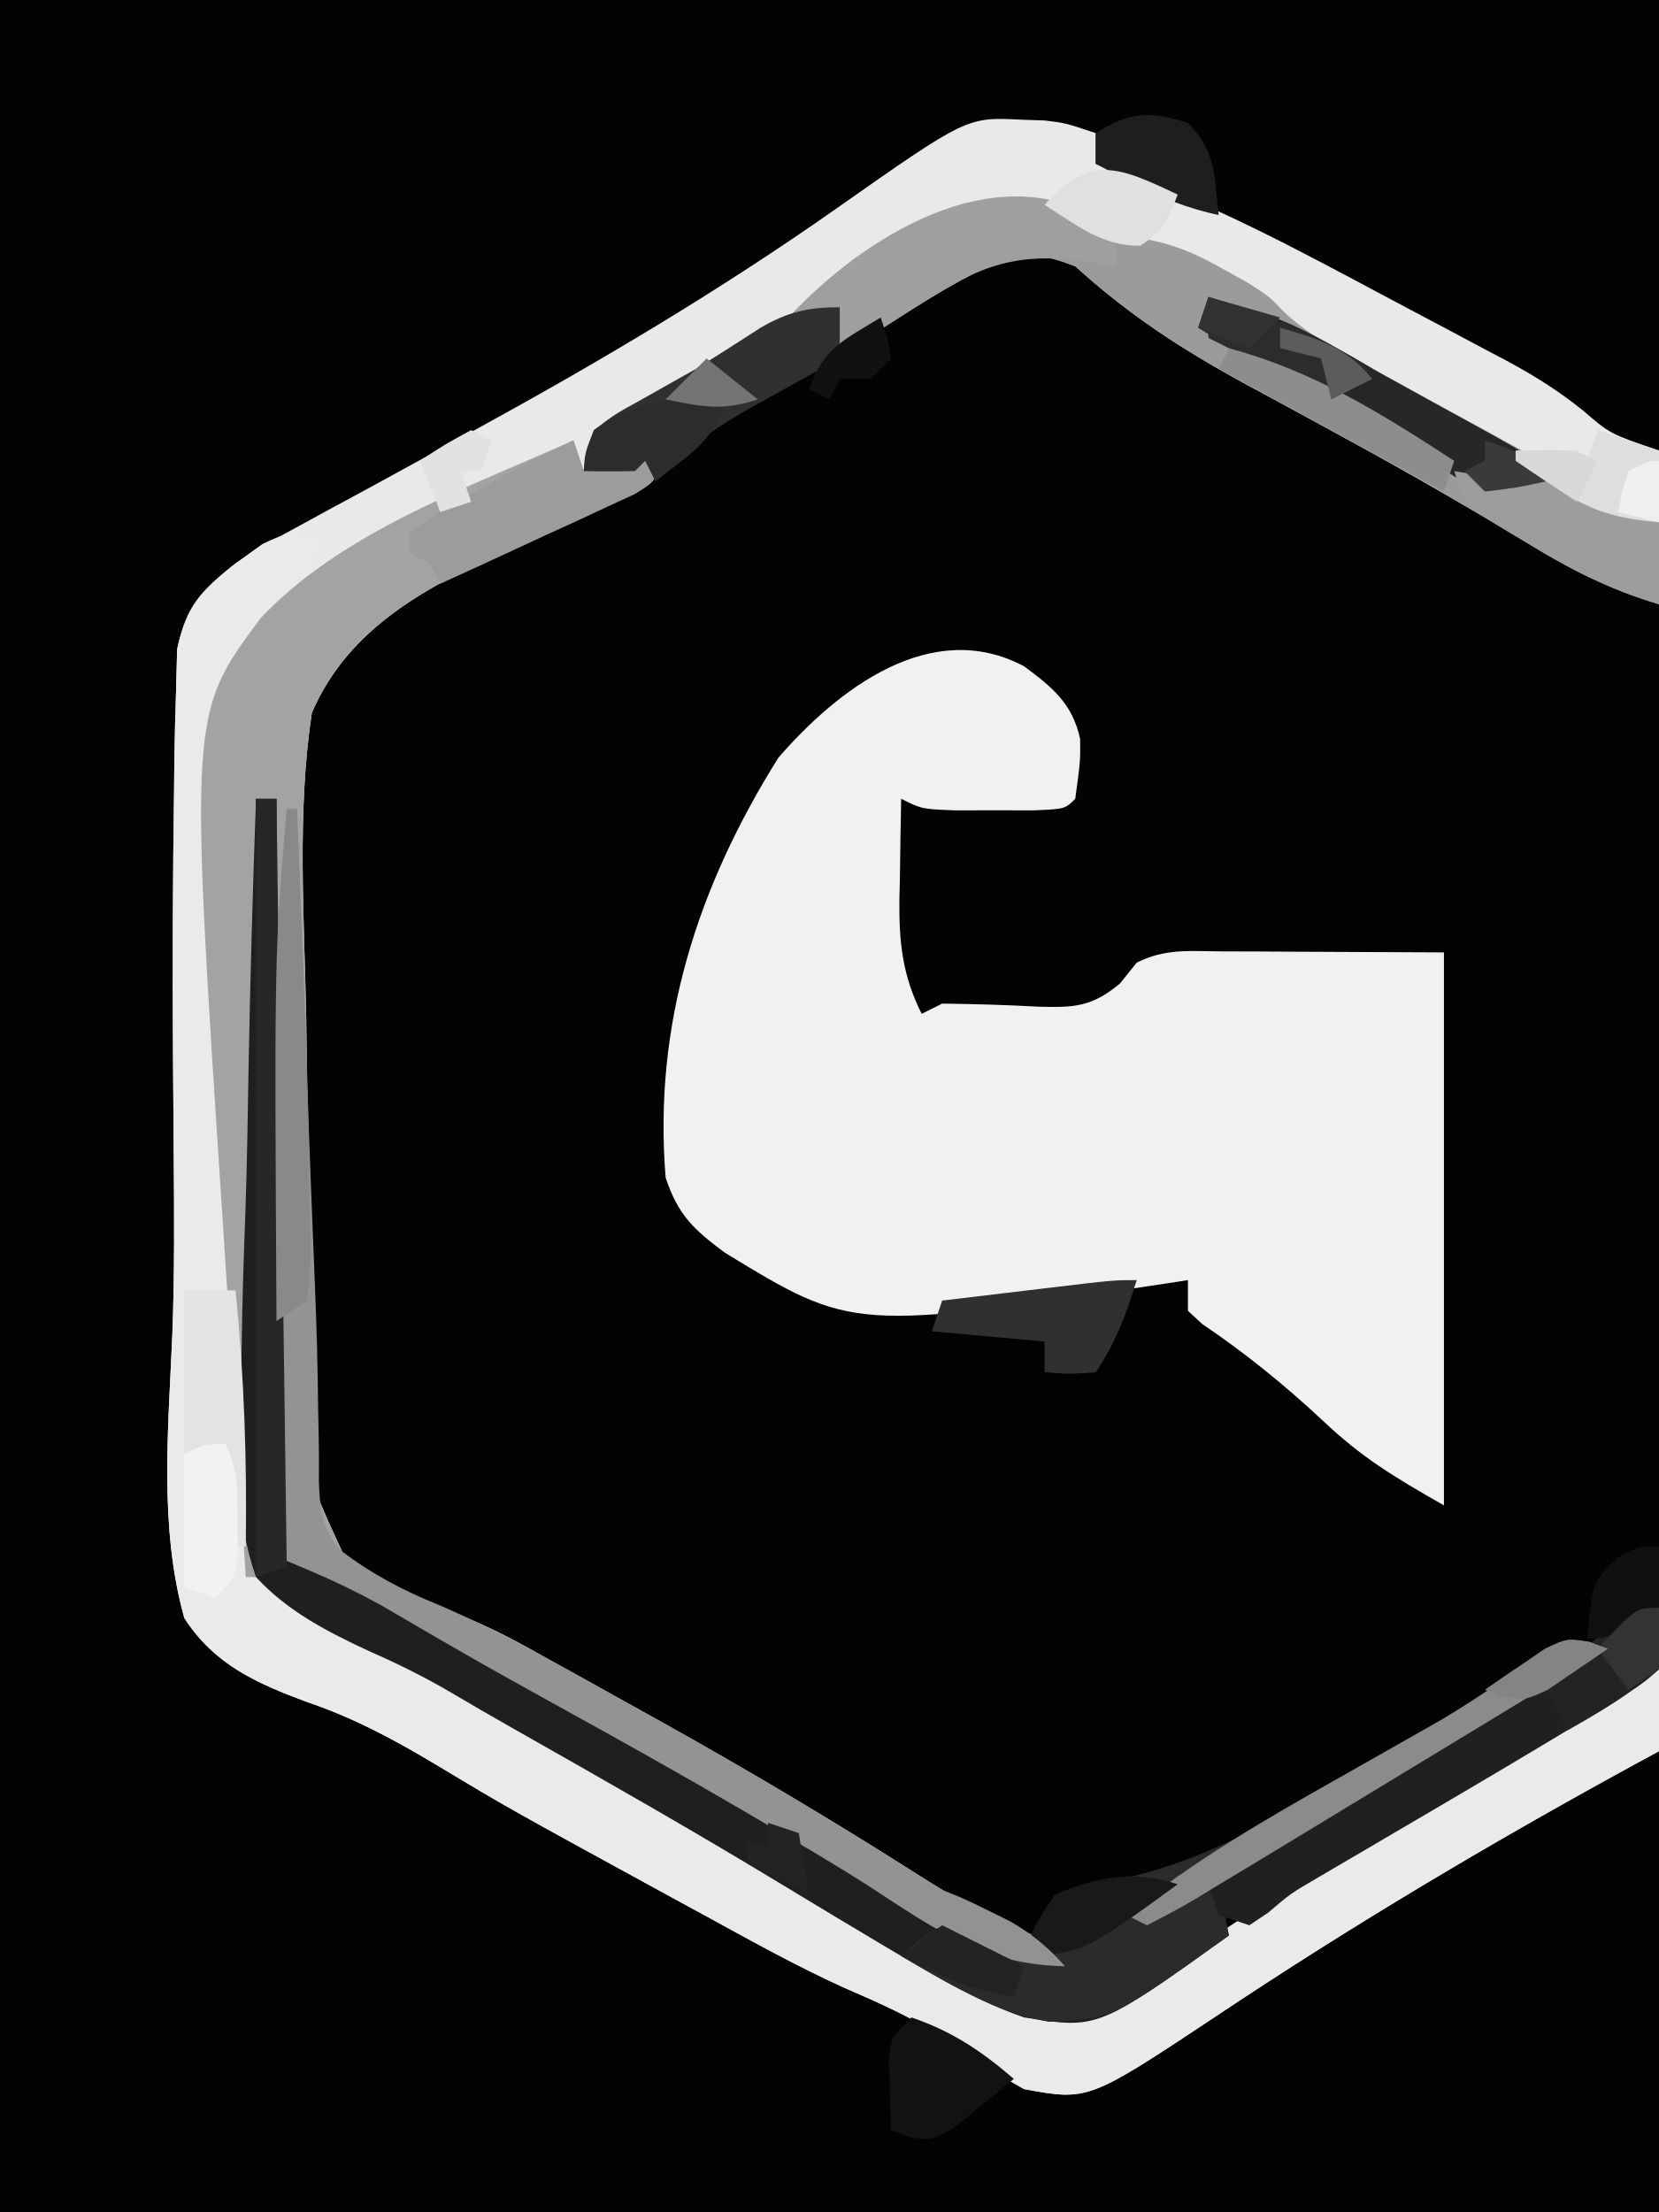
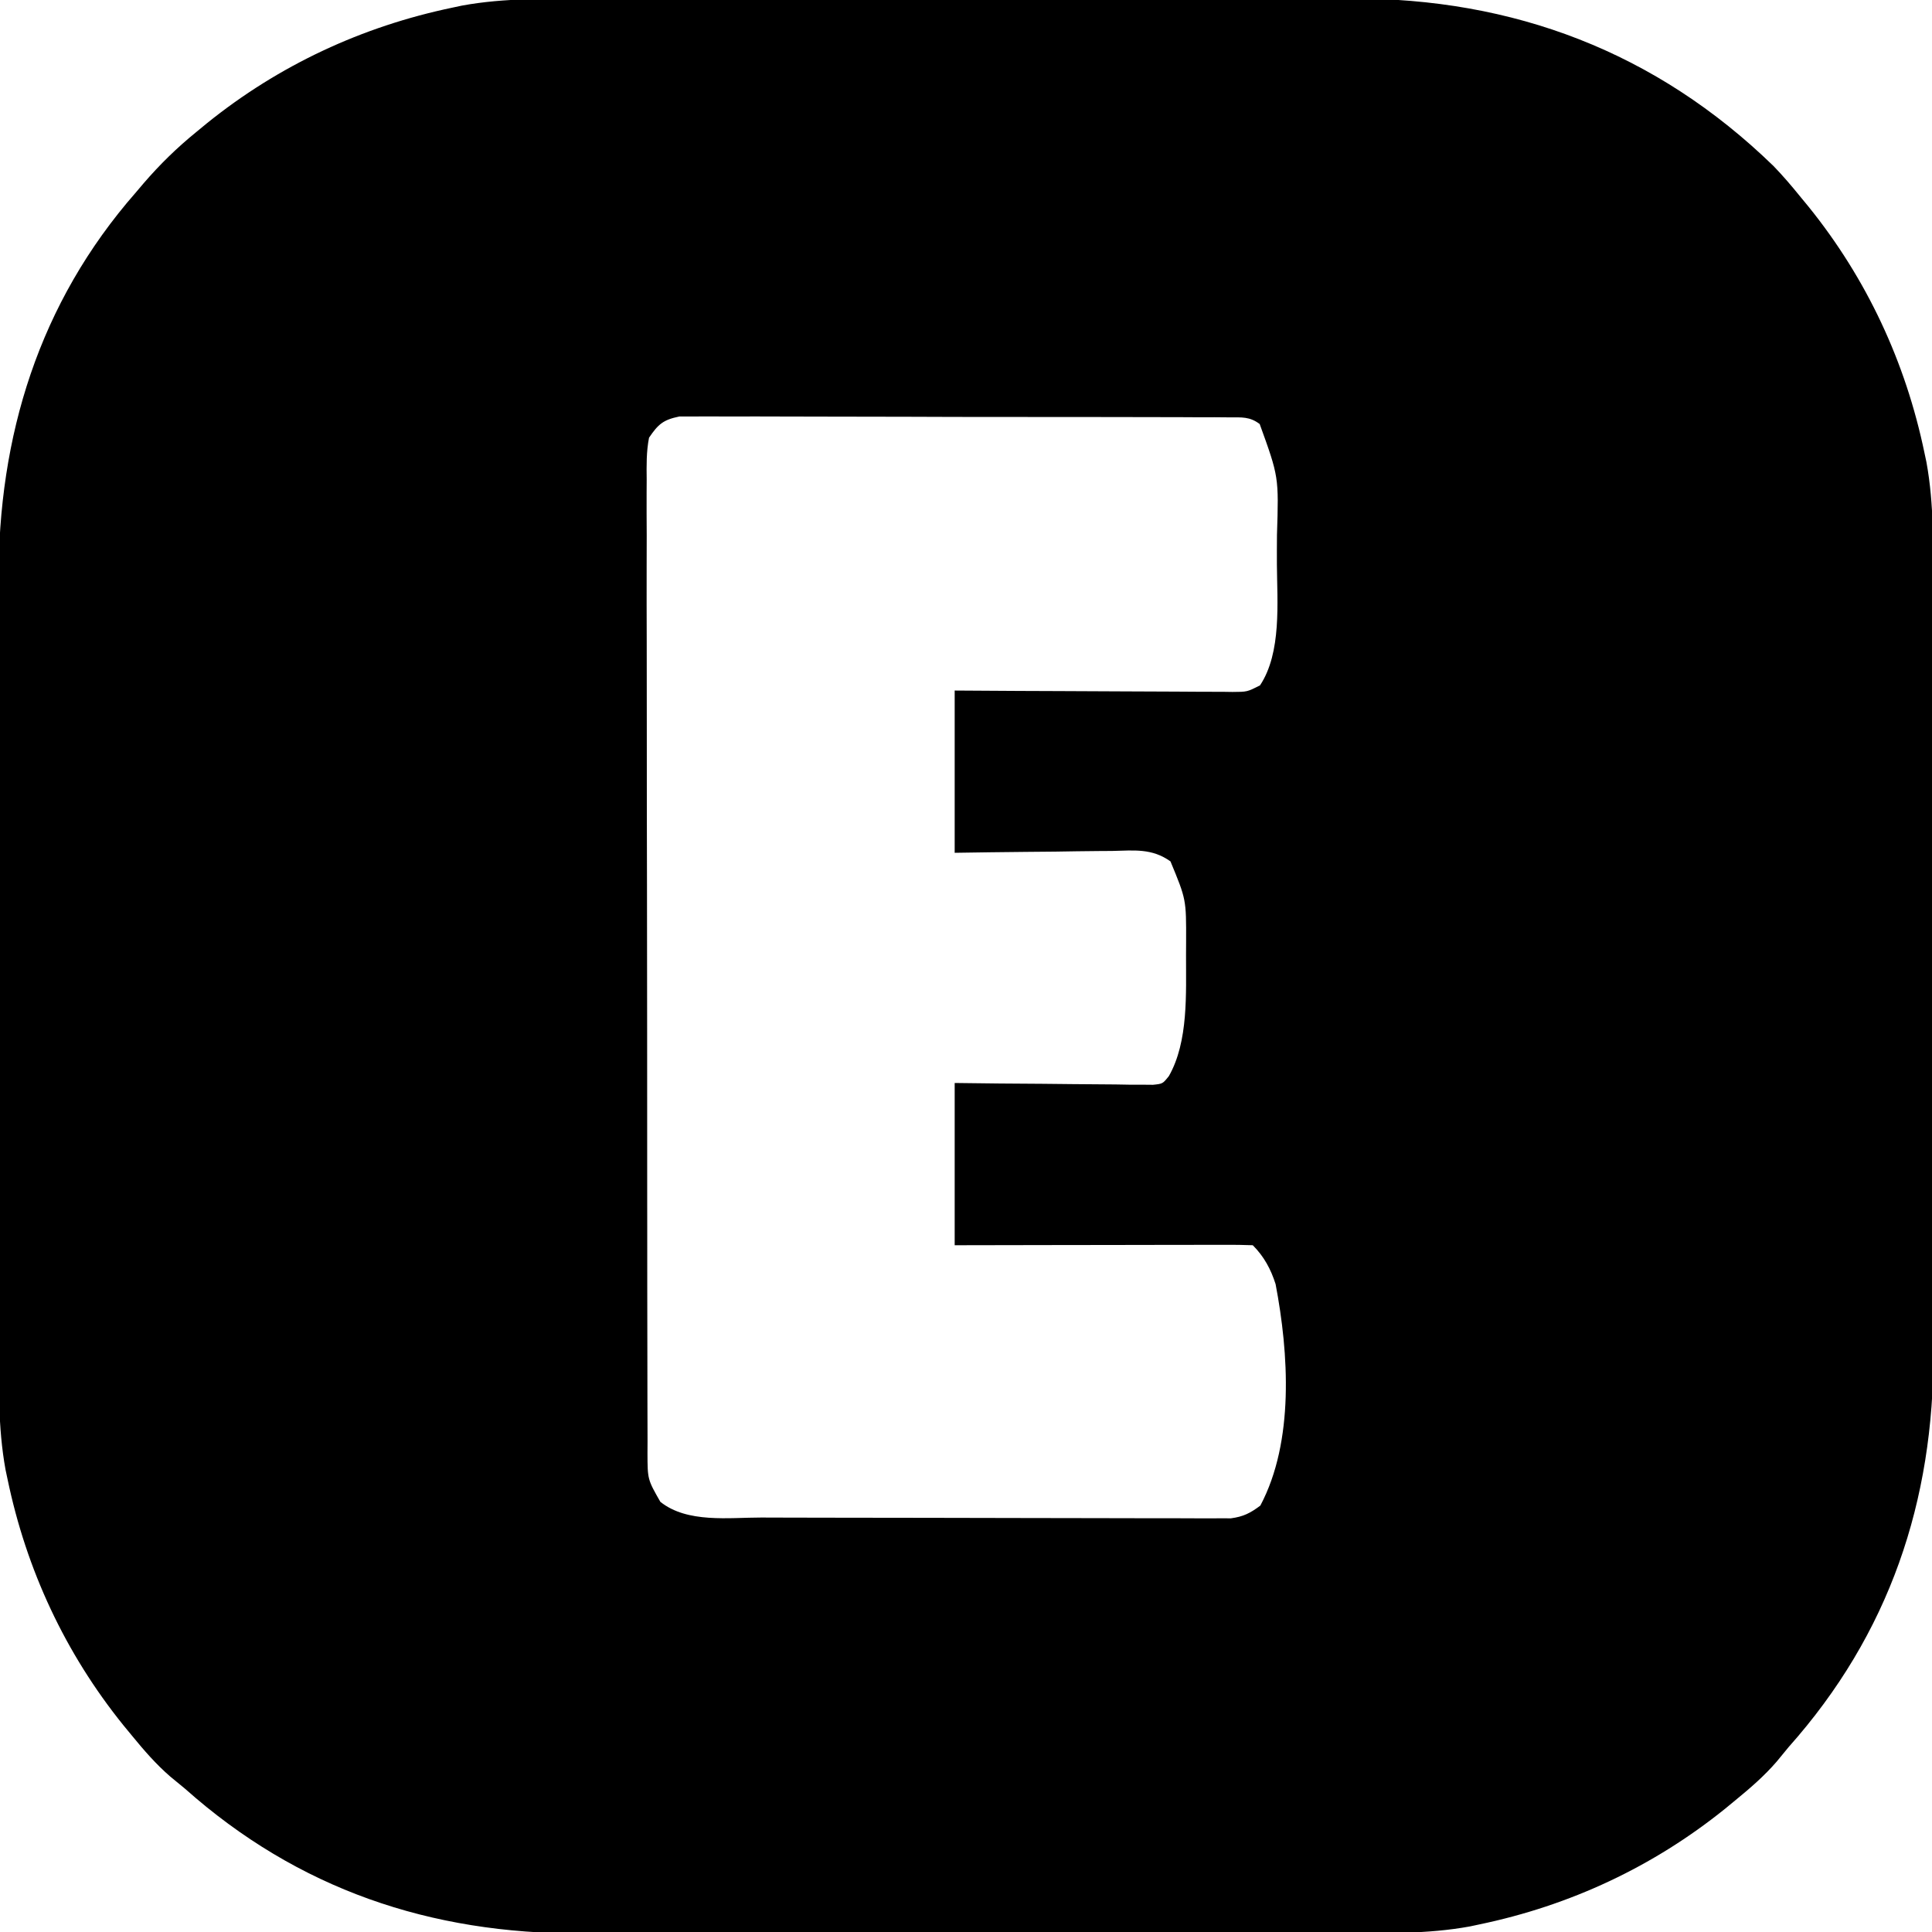
- <svg xmlns="http://www.w3.org/2000/svg" version="1.1" width="162" height="216">
-   <path d="M0 0 C53.46 0 106.92 0 162 0 C162 71.28 162 142.56 162 216 C108.54 216 55.08 216 0 216 C0 144.72 0 73.44 0 0 Z " fill="#040303" transform="translate(0,0)" />
-   <path d="M0 0 C53.46 0 106.92 0 162 0 C162 14.52 162 29.04 162 44 C155.799 42.228 154.419 41.751 150 38 C147.746 36.683 145.503 35.428 143.195 34.215 C142.553 33.872 141.911 33.53 141.249 33.177 C139.897 32.458 138.544 31.741 137.19 31.027 C135.135 29.943 133.085 28.85 131.035 27.756 C129.714 27.054 128.392 26.353 127.07 25.652 C126.466 25.33 125.862 25.008 125.239 24.677 C121.229 22.567 117.171 20.755 113 19 C110.993 18.015 108.99 17.019 107 16 C107 15.01 107 14.02 107 13 C105.212 12.834 103.419 12.72 101.625 12.625 C100.128 12.521 100.128 12.521 98.602 12.414 C93.257 13.284 89.457 16.029 85 19 C84.182 19.543 83.365 20.086 82.522 20.645 C80.006 22.335 77.503 24.042 75 25.75 C66.321 31.6 57.468 36.855 48.246 41.792 C44.269 43.931 40.323 46.123 36.375 48.312 C35.653 48.709 34.931 49.106 34.187 49.515 C25.448 53.575 25.448 53.575 19 60 C18.759 62.403 18.578 64.778 18.445 67.188 C18.403 67.936 18.361 68.684 18.318 69.455 C17.695 81.749 17.8 94.072 17.945 106.377 C17.968 108.512 17.99 110.646 18.012 112.781 C18.023 113.829 18.034 114.876 18.046 115.955 C18.083 122.323 17.786 128.568 17.207 134.906 C16.191 146.68 16.191 146.68 19 158 C25.807 165.271 35.148 168.807 44.237 172.428 C49.599 174.599 54.487 177.528 59.438 180.5 C61.108 181.461 62.779 182.42 64.453 183.375 C67.325 185.029 70.19 186.695 73.047 188.375 C78.845 191.768 84.507 194.755 90.828 197.059 C93.662 198.287 95.844 199.995 98.137 202.047 C101.212 203.62 103.706 203.773 107 203 C111 201.026 114.661 198.588 118.375 196.125 C120.522 194.74 122.671 193.358 124.82 191.977 C126.397 190.956 126.397 190.956 128.005 189.915 C132.029 187.342 136.12 184.899 140.25 182.5 C140.925 182.107 141.601 181.714 142.297 181.31 C143.583 180.562 144.871 179.816 146.159 179.071 C147.992 178.005 149.815 176.923 151.637 175.836 C152.726 175.189 153.815 174.542 154.938 173.875 C155.875 173.316 156.812 172.756 157.777 172.18 C160 171 160 171 162 171 C162 185.85 162 200.7 162 216 C108.54 216 55.08 216 0 216 C0 144.72 0 73.44 0 0 Z " fill="#040203" transform="translate(0,0)" />
-   <path d="M0 0 C1.106 0.037 1.106 0.037 2.234 0.074 C4.25 0.312 4.25 0.312 7.25 1.312 C7.25 2.303 7.25 3.292 7.25 4.312 C8.054 4.56 8.859 4.808 9.688 5.062 C18.704 8.226 27.063 12.738 35.472 17.23 C37.507 18.316 39.546 19.393 41.586 20.469 C42.896 21.166 44.206 21.864 45.516 22.562 C46.118 22.879 46.72 23.196 47.34 23.522 C50.053 24.981 52.46 26.482 54.858 28.422 C57.482 30.68 57.482 30.68 62.25 32.312 C62.25 37.263 62.25 42.212 62.25 47.312 C57.295 45.661 53.434 43.806 49.062 41.125 C43.564 37.808 38.015 34.606 32.379 31.527 C31.484 31.037 31.484 31.037 30.57 30.537 C27.587 28.904 24.599 27.28 21.605 25.667 C15.522 22.34 10.374 18.971 5.25 14.312 C2.193 13.142 0.475 12.873 -2.621 13.984 C-6.993 16.064 -11.052 18.692 -15.086 21.359 C-16.75 22.312 -16.75 22.312 -18.75 22.312 C-18.42 20.992 -18.09 19.672 -17.75 18.312 C-24.623 21.108 -30.767 24.659 -37.027 28.605 C-39.75 30.312 -39.75 30.312 -41.75 31.312 C-42.08 32.303 -42.41 33.292 -42.75 34.312 C-40.11 33.653 -37.47 32.992 -34.75 32.312 C-35.75 35.312 -35.75 35.312 -37.832 36.536 C-38.733 36.93 -39.634 37.324 -40.562 37.73 C-41.556 38.181 -42.55 38.632 -43.574 39.096 C-45.658 40.017 -47.744 40.934 -49.832 41.846 C-57.854 45.496 -65.679 49.486 -69.297 57.918 C-70.781 67.678 -70.026 77.929 -69.848 87.78 C-69.757 93.126 -69.773 98.463 -69.837 103.809 C-69.867 107.69 -69.826 111.568 -69.77 115.449 C-69.757 117.345 -69.771 119.242 -69.813 121.138 C-70.323 131.173 -70.323 131.173 -66.297 139.925 C-62.509 142.853 -58.276 144.679 -53.852 146.442 C-50.765 147.72 -47.918 149.361 -45.02 151.016 C-43.959 151.597 -42.899 152.179 -41.807 152.779 C-31.112 158.659 -20.579 164.714 -10.284 171.276 C-6.505 173.675 -2.974 175.77 1.25 177.312 C3.062 178.938 3.062 178.938 4.25 180.312 C-3.48 180.312 -8.607 176.598 -14.877 172.511 C-18.178 170.399 -21.557 168.42 -24.938 166.438 C-26.004 165.81 -26.004 165.81 -27.093 165.171 C-33.08 161.669 -39.13 158.286 -45.205 154.938 C-48.737 152.991 -52.259 151.031 -55.75 149.012 C-56.687 148.47 -56.687 148.47 -57.644 147.917 C-59.31 146.949 -60.974 145.977 -62.637 145.004 C-65.902 143.23 -69.334 141.776 -72.75 140.312 C-72.75 115.892 -72.75 91.472 -72.75 66.312 C-73.41 66.312 -74.07 66.312 -74.75 66.312 C-75.201 75.979 -75.513 85.638 -75.654 95.315 C-75.724 99.81 -75.839 104.295 -76.063 108.786 C-77.782 127.985 -77.782 127.985 -71.39 145.251 C-65.548 149.988 -59.102 152.635 -52.043 155.057 C-46.508 157.167 -41.597 160.288 -36.562 163.375 C-34.591 164.53 -32.617 165.681 -30.641 166.828 C-26.622 169.189 -22.639 171.6 -18.672 174.047 C-17.195 174.948 -17.195 174.948 -15.688 175.867 C-13.831 177.002 -11.981 178.151 -10.142 179.315 C-4.856 182.532 -0.076 184.97 6.25 184.312 C9.186 183.359 11.652 181.964 14.25 180.312 C15.173 179.74 15.173 179.74 16.114 179.157 C18.054 177.924 19.965 176.653 21.875 175.375 C28.722 170.868 35.688 166.599 42.75 162.438 C44.111 161.635 44.111 161.635 45.499 160.817 C51.038 157.567 56.621 154.404 62.25 151.312 C62.25 153.952 62.25 156.593 62.25 159.312 C61.295 159.831 61.295 159.831 60.32 160.36 C46.16 168.077 32.501 176.177 19.086 185.133 C6.537 193.465 6.537 193.465 0.25 192.312 C-2.526 190.764 -5.115 189.069 -7.711 187.234 C-10.811 185.274 -13.888 183.888 -17.247 182.442 C-21.96 180.315 -26.465 177.792 -31 175.312 C-32.045 174.744 -33.09 174.175 -34.166 173.589 C-50.169 164.842 -50.169 164.842 -57.262 160.577 C-61.374 158.117 -65.255 156.043 -69.801 154.5 C-74.725 152.67 -78.83 150.849 -81.75 146.312 C-84.25 137.415 -83.299 127.73 -82.921 118.589 C-82.7 112.748 -82.736 106.915 -82.785 101.07 C-82.801 98.939 -82.816 96.808 -82.832 94.676 C-82.84 93.62 -82.847 92.565 -82.855 91.477 C-82.91 82.754 -82.881 74.035 -82.75 65.312 C-82.742 64.465 -82.734 63.618 -82.726 62.745 C-82.696 60.391 -82.632 58.041 -82.555 55.688 C-82.521 54.375 -82.487 53.063 -82.453 51.711 C-81.564 47.414 -80.143 46.032 -76.75 43.312 C-74.005 41.542 -74.005 41.542 -71.023 39.93 C-69.366 39.024 -69.366 39.024 -67.676 38.099 C-67.097 37.787 -66.517 37.476 -65.92 37.154 C-64.094 36.171 -62.275 35.176 -60.457 34.178 C-58.018 32.839 -55.578 31.502 -53.136 30.168 C-41.073 23.557 -29.415 16.637 -18.152 8.726 C-5.333 -0.274 -5.333 -0.274 0 0 Z " fill="#E9E9E9" transform="translate(99.75,11.6875)" />
-   <path d="M0 0 C2.768 2.054 4.712 3.632 5.473 7.082 C5.5 9.25 5.5 9.25 5 12.938 C4 13.938 4 13.938 0.91 14.07 C-0.36 14.068 -1.629 14.065 -2.938 14.062 C-4.838 14.066 -4.838 14.066 -6.777 14.07 C-10 13.938 -10 13.938 -12 12.938 C-12.054 15.5 -12.094 18.062 -12.125 20.625 C-12.142 21.346 -12.159 22.067 -12.176 22.811 C-12.214 26.986 -11.879 30.187 -10 33.938 C-9.01 33.443 -9.01 33.443 -8 32.938 C-4.856 32.978 -1.725 33.063 1.414 33.24 C4.917 33.333 6.608 33.263 9.352 30.988 C9.896 30.312 10.44 29.635 11 28.938 C13.818 27.528 16.173 27.826 19.32 27.84 C20.452 27.842 21.584 27.845 22.75 27.847 C24.916 27.861 24.916 27.861 27.125 27.875 C31.704 27.896 36.282 27.916 41 27.938 C41 45.758 41 63.578 41 81.938 C36.048 79.108 32.983 77.28 29.062 73.562 C25.355 70.111 21.594 67.062 17.398 64.227 C16.937 63.801 16.475 63.376 16 62.938 C16 61.947 16 60.958 16 59.938 C15.346 60.039 14.693 60.14 14.019 60.245 C-16.716 64.887 -16.716 64.887 -29.23 57.254 C-32.267 54.995 -33.783 53.589 -35 49.938 C-36.229 34.986 -31.9 21.562 -24 8.938 C-18.251 2.297 -9.1 -4.834 0 0 Z " fill="#F2F1F2" transform="translate(100,65.0625)" />
-   <path d="M0 0 C-1.299 4.286 -3.455 6.779 -6.562 9.863 C-15.044 22.47 -9.488 46.795 -8.5 61.062 C-7.578 74.396 -6.735 87.629 -7 101 C-5.671 101.408 -5.671 101.408 -4.314 101.825 C-1.255 102.91 1.248 104.144 4.027 105.801 C5.446 106.639 5.446 106.639 6.893 107.493 C7.898 108.094 8.902 108.694 9.938 109.312 C12.09 110.585 14.244 111.856 16.398 113.125 C17.494 113.771 18.589 114.417 19.718 115.082 C24.799 118.052 29.929 120.933 35.062 123.812 C41.579 127.472 48.048 131.185 54.438 135.062 C55.615 135.77 56.794 136.477 57.973 137.184 C59.78 138.268 61.581 139.361 63.371 140.473 C68.51 143.428 72.416 143.461 78 142 C81.617 140.232 84.871 138.023 88.188 135.75 C90.12 134.472 92.055 133.197 93.992 131.926 C94.979 131.274 95.966 130.623 96.983 129.952 C101.844 126.807 106.819 123.865 111.812 120.938 C112.7 120.414 113.588 119.891 114.503 119.353 C119.957 116.153 125.458 113.045 131 110 C131 112.64 131 115.28 131 118 C130.045 118.518 130.045 118.518 129.07 119.047 C114.91 126.765 101.251 134.864 87.836 143.82 C75.287 152.153 75.287 152.153 69 151 C66.224 149.452 63.635 147.757 61.039 145.922 C57.939 143.961 54.862 142.576 51.503 141.13 C46.79 139.003 42.285 136.479 37.75 134 C36.705 133.431 35.66 132.862 34.584 132.276 C18.581 123.53 18.581 123.53 11.488 119.264 C7.376 116.804 3.495 114.73 -1.051 113.188 C-5.975 111.358 -10.08 109.537 -13 105 C-15.5 96.103 -14.549 86.417 -14.171 77.276 C-13.95 71.435 -13.986 65.602 -14.035 59.758 C-14.051 57.626 -14.066 55.495 -14.082 53.364 C-14.09 52.308 -14.097 51.252 -14.105 50.164 C-14.16 41.441 -14.131 32.722 -14 24 C-13.992 23.153 -13.984 22.306 -13.976 21.433 C-13.946 19.078 -13.882 16.728 -13.805 14.375 C-13.771 13.063 -13.737 11.75 -13.703 10.398 C-12.628 5.201 -9.544 3.103 -5.375 0.125 C-3 -1 -3 -1 0 0 Z " fill="#EAEAEA" transform="translate(31,53)" />
-   <path d="M0 0 C0.495 1.485 0.495 1.485 1 3 C3.64 2.34 6.28 1.68 9 1 C8 4 8 4 5.918 5.223 C5.017 5.618 4.116 6.012 3.188 6.418 C1.697 7.094 1.697 7.094 0.176 7.783 C-1.908 8.705 -3.994 9.621 -6.082 10.533 C-14.104 14.184 -21.929 18.173 -25.547 26.605 C-27.031 36.365 -26.276 46.616 -26.098 56.467 C-26.007 61.813 -26.023 67.15 -26.087 72.497 C-26.117 76.377 -26.076 80.256 -26.02 84.136 C-26.007 86.032 -26.021 87.929 -26.063 89.825 C-26.573 99.86 -26.573 99.86 -22.547 108.613 C-18.759 111.54 -14.526 113.366 -10.102 115.13 C-7.015 116.408 -4.168 118.048 -1.27 119.703 C-0.209 120.285 0.851 120.867 1.943 121.466 C12.638 127.346 23.171 133.401 33.466 139.964 C37.245 142.363 40.776 144.457 45 146 C46.812 147.625 46.812 147.625 48 149 C40.27 149 35.143 145.285 28.873 141.199 C25.572 139.086 22.193 137.107 18.812 135.125 C17.746 134.498 17.746 134.498 16.657 133.858 C10.67 130.356 4.62 126.973 -1.455 123.625 C-4.987 121.678 -8.509 119.719 -12 117.699 C-12.937 117.157 -12.937 117.157 -13.894 116.604 C-15.56 115.636 -17.224 114.664 -18.887 113.691 C-22.152 111.917 -25.584 110.464 -29 109 C-29 84.58 -29 60.16 -29 35 C-29.66 35 -30.32 35 -31 35 C-31 60.08 -31 85.16 -31 111 C-31.33 111 -31.66 111 -32 111 C-32.528 102.949 -33.05 94.899 -33.565 86.847 C-33.804 83.107 -34.045 79.366 -34.291 75.626 C-37.503 26.711 -37.503 26.711 -30.562 17.375 C-22.657 8.965 -10.375 4.663 0 0 Z " fill="#A3A3A3" transform="translate(56,43)" />
-   <path d="M0 0 C0.66 0 1.32 0 2 0 C2 24.42 2 48.84 2 74 C4.97 74.99 7.94 75.98 11 77 C13.713 78.358 16.317 79.738 18.938 81.25 C20.062 81.887 20.062 81.887 21.208 82.537 C23.811 84.016 26.405 85.508 29 87 C31.129 88.214 33.258 89.427 35.387 90.641 C56.227 102.559 56.227 102.559 66.282 109.119 C69.134 110.958 71.61 112.482 75 113 C75.555 111.559 75.555 111.559 76.121 110.09 C78 107 78 107 80.66 106.066 C82.344 105.817 82.344 105.817 84.062 105.562 C92.319 103.906 99.183 99.861 106.375 95.625 C107.48 94.976 108.585 94.327 109.723 93.658 C115.35 90.301 120.816 86.847 126.084 82.947 C128 82 128 82 130.248 82.346 C130.826 82.562 131.404 82.778 132 83 C128.196 85.312 124.391 87.623 120.586 89.934 C119.297 90.717 118.007 91.501 116.717 92.284 C109.158 96.878 101.592 101.461 94 106 C94.33 107.65 94.66 109.3 95 111 C82.209 120.157 82.209 120.157 75 119 C70.715 117.514 66.885 115.308 63 113 C62.327 112.601 61.653 112.202 60.959 111.792 C57.792 109.907 54.633 108.009 51.482 106.096 C42.837 100.852 34.057 95.853 25.26 90.872 C23.07 89.629 20.89 88.368 18.722 87.087 C16.234 85.645 13.732 84.412 11.098 83.26 C6.993 81.347 3.101 79.368 0 76 C-2.063 70.128 -1.765 64.646 -1.465 58.496 C-1.437 56.805 -1.415 55.114 -1.401 53.423 C-1.344 48.996 -1.197 44.576 -1.03 40.151 C-0.876 35.627 -0.808 31.102 -0.732 26.576 C-0.572 17.714 -0.317 8.858 0 0 Z " fill="#1F1F1F" transform="translate(25,78)" />
-   <path d="M0 0 C0.78 0.147 1.56 0.294 2.363 0.445 C5.163 1.034 7.144 1.968 9.625 3.375 C10.38 3.795 11.136 4.215 11.914 4.648 C14 6 14 6 15.336 7.414 C17.878 9.836 20.935 11.339 24 13 C24.728 13.398 25.455 13.797 26.205 14.208 C30.938 16.8 30.938 16.8 35.68 19.377 C36.451 19.8 37.221 20.224 38.016 20.66 C38.709 21.038 39.403 21.416 40.118 21.805 C42 23 42 23 43.519 24.572 C45.905 26.873 48.849 27.227 52 28 C52 30.64 52 33.28 52 36 C47.148 34.596 43.089 32.435 38.812 29.812 C33.314 26.496 27.765 23.293 22.129 20.215 C21.532 19.888 20.935 19.561 20.32 19.224 C17.337 17.591 14.349 15.967 11.355 14.355 C5.272 11.028 0.124 7.659 -5 3 C-8.057 1.829 -9.775 1.56 -12.871 2.672 C-17.243 4.752 -21.302 7.379 -25.336 10.047 C-27 11 -27 11 -29 11 C-28.67 9.68 -28.34 8.36 -28 7 C-29.65 7.33 -31.3 7.66 -33 8 C-23.925 -1.616 -12.038 -7.408 0 0 Z " fill="#9C9B9C" transform="translate(110,23)" />
-   <path d="M0 0 C0.33 0 0.66 0 1 0 C1.034 0.936 1.034 0.936 1.069 1.891 C1.311 8.479 1.554 15.067 1.8 21.655 C1.89 24.103 1.981 26.55 2.07 28.998 C2.285 34.854 2.508 40.709 2.755 46.564 C2.921 50.571 3.03 54.569 3.065 58.578 C3.083 59.409 3.101 60.24 3.119 61.096 C3.15 62.595 3.159 64.095 3.138 65.594 C3.218 68.311 3.439 70.39 5.32 72.435 C8.228 74.656 11.376 76.328 14.762 77.684 C21.153 80.421 27.131 83.848 33.188 87.25 C34.341 87.888 35.495 88.526 36.684 89.183 C45.108 93.858 53.341 98.785 61.466 103.964 C65.245 106.363 68.776 108.457 73 110 C74.812 111.625 74.812 111.625 76 113 C68.27 113 63.143 109.285 56.873 105.199 C53.572 103.086 50.193 101.107 46.812 99.125 C45.746 98.498 45.746 98.498 44.657 97.858 C38.67 94.356 32.62 90.973 26.545 87.625 C23.013 85.678 19.491 83.719 16 81.699 C15.375 81.338 14.75 80.976 14.106 80.604 C12.44 79.636 10.776 78.664 9.113 77.691 C6.842 76.458 4.674 75.394 2.305 74.394 C1.215 73.934 0.124 73.474 -1 73 C-1.026 65.336 -1.043 57.672 -1.055 50.008 C-1.06 47.408 -1.067 44.808 -1.075 42.208 C-1.122 28.103 -1.13 14.068 0 0 Z " fill="#939393" transform="translate(28,79)" />
-   <path d="M0 0 C0.867 0.324 0.867 0.324 1.752 0.654 C-2.052 2.965 -5.856 5.277 -9.661 7.587 C-10.951 8.371 -12.241 9.154 -13.53 9.938 C-21.09 14.531 -28.655 19.114 -36.248 23.654 C-35.918 25.304 -35.588 26.954 -35.248 28.654 C-46.566 36.757 -46.566 36.757 -52.833 37.076 C-58.087 36.158 -62.69 33.314 -67.248 30.654 C-65.513 29.072 -65.513 29.072 -63.248 27.654 C-61.107 28.017 -61.107 28.017 -58.998 28.966 C-58.291 29.272 -57.585 29.577 -56.857 29.892 C-56.326 30.143 -55.795 30.395 -55.248 30.654 C-54.878 29.693 -54.508 28.733 -54.126 27.744 C-52.248 24.654 -52.248 24.654 -49.587 23.72 C-48.465 23.554 -47.342 23.388 -46.185 23.216 C-37.928 21.56 -31.064 17.515 -23.873 13.279 C-22.768 12.63 -21.663 11.981 -20.525 11.312 C-14.898 7.955 -9.431 4.501 -4.163 0.601 C-2.248 -0.346 -2.248 -0.346 0 0 Z " fill="#2C2B2B" transform="translate(155.2476,160.3462)" />
-   <path d="M0 0 C0.66 0 1.32 0 2 0 C2.562 2.625 2.562 2.625 2 6 C0.462 7.354 0.462 7.354 -1.672 8.699 C-2.49 9.217 -3.308 9.736 -4.15 10.27 C-9.676 13.625 -15.233 16.922 -20.812 20.188 C-23.216 21.595 -25.619 23.006 -28.02 24.418 C-29.599 25.343 -29.599 25.343 -31.21 26.286 C-33.978 27.901 -33.978 27.901 -36.186 29.786 C-36.785 30.187 -37.383 30.587 -38 31 C-38.99 30.67 -39.98 30.34 -41 30 C-41.33 29.01 -41.66 28.02 -42 27 C-36.782 23.363 -31.422 20.021 -25.918 16.836 C-25.292 16.473 -24.666 16.111 -24.021 15.737 C-21.416 14.232 -18.808 12.731 -16.198 11.235 C-14.268 10.129 -12.343 9.014 -10.418 7.898 C-9.281 7.245 -8.145 6.592 -6.973 5.919 C-4.243 4.157 -2.26 2.303 0 0 Z " fill="#212021" transform="translate(160,157)" />
-   <path d="M0 0 C0.536 0.536 1.073 1.073 1.625 1.625 C1.625 2.615 1.625 3.605 1.625 4.625 C0.996 4.506 0.367 4.388 -0.281 4.266 C-6.973 3.258 -10.731 3.99 -16.375 7.625 C-17.102 8.081 -17.829 8.538 -18.578 9.008 C-19.965 9.881 -21.344 10.768 -22.711 11.672 C-24.375 12.625 -24.375 12.625 -26.375 12.625 C-26.045 11.305 -25.715 9.985 -25.375 8.625 C-27.025 8.955 -28.675 9.285 -30.375 9.625 C-22.979 1.788 -10.62 -6.148 0 0 Z " fill="#9F9F9F" transform="translate(107.375,21.375)" />
-   <path d="M0 0 C0.66 0 1.32 0 2 0 C2.33 24.75 2.66 49.5 3 75 C1.515 75.495 1.515 75.495 0 76 C0 50.92 0 25.84 0 0 Z " fill="#282727" transform="translate(25,78)" />
-   <path d="M0 0 C1.357 0.406 2.711 0.826 4.062 1.25 C5.194 1.598 5.194 1.598 6.348 1.953 C9.085 3.034 11.554 4.39 14.089 5.881 C16.09 7.053 18.114 8.174 20.148 9.289 C20.843 9.673 21.538 10.057 22.254 10.453 C23.689 11.246 25.127 12.035 26.566 12.82 C31.888 15.776 31.888 15.776 33 18 C30.122 18.916 27.963 19.413 25.118 18.193 C23.045 16.946 21.051 15.627 19.062 14.25 C14.147 10.939 9.506 8.212 4 6 C2.315 5.032 0.64 4.043 -1 3 C-0.67 2.01 -0.34 1.02 0 0 Z " fill="#272727" transform="translate(118,29)" />
-   <path d="M0 0 C0 1.65 0 3.3 0 5 C-0.964 5.531 -1.928 6.062 -2.922 6.609 C-4.198 7.323 -5.474 8.036 -6.75 8.75 C-7.384 9.098 -8.018 9.446 -8.672 9.805 C-12.297 11.844 -15.198 13.858 -18 17 C-18.33 16.34 -18.66 15.68 -19 15 C-19.33 15.33 -19.66 15.66 -20 16 C-21.666 16.041 -23.334 16.043 -25 16 C-24.785 14.184 -24.785 14.184 -24 12 C-21.996 10.473 -21.996 10.473 -19.438 9.062 C-18.538 8.555 -17.638 8.047 -16.711 7.523 C-15.816 7.021 -14.922 6.518 -14 6 C-11.885 4.677 -9.787 3.332 -7.691 1.98 C-5.041 0.444 -3.061 0 0 0 Z " fill="#312F30" transform="translate(82,30)" />
-   <path d="M0 0 C0.33 0.99 0.66 1.98 1 3 C3.64 2.34 6.28 1.68 9 1 C8 4 8 4 5.959 5.259 C5.084 5.662 4.21 6.065 3.309 6.48 C1.892 7.143 1.892 7.143 0.447 7.818 C-0.546 8.27 -1.539 8.722 -2.562 9.188 C-3.56 9.651 -4.557 10.114 -5.584 10.592 C-8.052 11.737 -10.524 12.873 -13 14 C-13.33 13.34 -13.66 12.68 -14 12 C-14.66 11.67 -15.32 11.34 -16 11 C-16 10.34 -16 9.68 -16 9 C-14.023 7.598 -14.023 7.598 -11.375 6.062 C-10.467 5.535 -9.56 5.008 -8.625 4.465 C-5.786 2.88 -2.938 1.392 0 0 Z " fill="#9C9C9C" transform="translate(56,43)" />
-   <path d="M0 0 C1.093 0.186 2.186 0.371 3.312 0.562 C6.936 1.258 6.936 1.258 10 0 C10.351 0.454 10.701 0.907 11.062 1.375 C13.771 3.647 16.608 4.168 20 5 C20 7.64 20 10.28 20 13 C15.311 11.627 11.316 9.628 7.188 7.062 C6.603 6.715 6.018 6.368 5.416 6.01 C1.123 3.368 1.123 3.368 0 0 Z " fill="#9E9D9E" transform="translate(142,46)" />
-   <path d="M0 0 C0.579 0.216 1.158 0.432 1.754 0.654 C-6.391 5.617 -14.542 10.569 -22.701 15.508 C-24.872 16.822 -27.041 18.138 -29.208 19.457 C-31.591 20.906 -33.98 22.344 -36.371 23.779 C-37.397 24.407 -37.397 24.407 -38.445 25.048 C-40.01 25.98 -41.623 26.828 -43.246 27.654 C-43.906 27.324 -44.566 26.994 -45.246 26.654 C-38.711 21.362 -31.621 17.274 -24.308 13.154 C-22.048 11.876 -19.788 10.595 -17.531 9.311 C-16.459 8.701 -15.386 8.091 -14.281 7.463 C-10.757 5.363 -7.432 3.058 -4.146 0.605 C-2.246 -0.346 -2.246 -0.346 0 0 Z " fill="#8C8A8B" transform="translate(155.2458,160.3457)" />
-   <path d="M0 0 C0.33 0 0.66 0 1 0 C2.084 26.595 2.084 26.595 2.25 39.625 C2.271 40.452 2.293 41.28 2.314 42.132 C2.328 44.414 2.328 44.414 2 48 C1.01 48.66 0.02 49.32 -1 50 C-1.206 14.11 -1.206 14.11 0 0 Z " fill="#8A898A" transform="translate(28,79)" />
-   <path d="M0 0 C-1.059 3.403 -2.009 6.014 -4 9 C-6.625 9.188 -6.625 9.188 -9 9 C-9 8.01 -9 7.02 -9 6 C-12.63 5.67 -16.26 5.34 -20 5 C-19.67 4.01 -19.34 3.02 -19 2 C-16.208 1.665 -13.417 1.332 -10.625 1 C-9.434 0.857 -9.434 0.857 -8.219 0.711 C-2.227 0 -2.227 0 0 0 Z " fill="#313030" transform="translate(111,125)" />
-   <path d="M0 0 C1.65 0 3.3 0 5 0 C5.843 8.357 6.122 16.602 6 25 C5.67 25 5.34 25 5 25 C4.67 21.7 4.34 18.4 4 15 C2.68 15.33 1.36 15.66 0 16 C0 10.72 0 5.44 0 0 Z " fill="#E4E3E3" transform="translate(18,126)" />
-   <path d="M0 0 C3.995 1.37 6.8 3.257 10 6 C8.763 7.036 7.51 8.053 6.25 9.062 C5.554 9.631 4.858 10.199 4.141 10.785 C2 12 2 12 -0.266 11.684 C-0.838 11.458 -1.41 11.232 -2 11 C-2.054 9.542 -2.093 8.084 -2.125 6.625 C-2.16 5.407 -2.16 5.407 -2.195 4.164 C-2 2 -2 2 0 0 Z " fill="#131212" transform="translate(89,197)" />
-   <path d="M0 0 C2.762 2.762 2.579 5.207 3 9 C-0.012 8.356 -2.517 7.35 -5.25 5.938 C-5.956 5.575 -6.663 5.213 -7.391 4.84 C-7.922 4.563 -8.453 4.286 -9 4 C-9 3.01 -9 2.02 -9 1 C-5.664 -1.1 -3.75 -1.184 0 0 Z " fill="#1E1E1E" transform="translate(116,12)" />
-   <path d="M0 0 C5.813 1.74 10.832 3.811 16 7 C14.68 7.99 13.36 8.98 12 10 C8.04 8.02 4.08 6.04 0 4 C0 2.68 0 1.36 0 0 Z " fill="#2D2C2C" transform="translate(118,29)" />
-   <path d="M0 0 C1.301 2.602 1.168 4.597 1.188 7.5 C1.202 8.48 1.216 9.459 1.23 10.469 C1 13 1 13 -1 15 C-1.99 14.67 -2.98 14.34 -4 14 C-4 9.71 -4 5.42 -4 1 C-2 0 -2 0 0 0 Z " fill="#F2F2F2" transform="translate(22,141)" />
-   <path d="M0 0 C1.98 0.66 3.96 1.32 6 2 C6 4.31 6 6.62 6 9 C-0.54 8.487 -3.469 6.531 -8 2 C-6 1.957 -4 1.959 -2 2 C-1.67 2.33 -1.34 2.66 -1 3 C-0.67 2.01 -0.34 1.02 0 0 Z " fill="#DEDEDE" transform="translate(156,42)" />
-   <path d="M0 0 C-1.381 4.142 -3.598 5.322 -7 8 C-7.33 7.34 -7.66 6.68 -8 6 C-8.33 6.33 -8.66 6.66 -9 7 C-10.666 7.041 -12.334 7.043 -14 7 C-13.875 5.188 -13.875 5.188 -13 3 C-8.616 0.077 -5.199 -0.312 0 0 Z " fill="#2C2C2C" transform="translate(71,39)" />
-   <path d="M0 0 C0.562 2.625 0.562 2.625 0 6 C-2.772 8.399 -5.807 10.213 -9 12 C-9.66 10.68 -10.32 9.36 -11 8 C-3.421 0 -3.421 0 0 0 Z " fill="#242324" transform="translate(162,157)" />
-   <path d="M0 0 C8.307 2.253 14.858 6.352 22 11 C21.67 11.99 21.34 12.98 21 14 C13.74 10.04 6.48 6.08 -1 2 C-0.67 1.34 -0.34 0.68 0 0 Z " fill="#8E8D8D" transform="translate(120,34)" />
-   <path d="M0 0 C-0.907 2.344 -1.492 3.699 -3.688 5 C-7.446 5 -9.863 2.99 -13 1 C-8.457 -3.976 -5.788 -2.73 0 0 Z " fill="#E0E0E0" transform="translate(115,19)" />
-   <path d="M0 0 C-9.226 6.704 -9.226 6.704 -15 7 C-14.062 4.125 -14.062 4.125 -12 1 C-7.856 -0.736 -4.283 -1.428 0 0 Z " fill="#1A1819" transform="translate(115,184)" />
-   <path d="M0 0 C3.739 0.603 6.747 1.671 10.125 3.375 C11.397 4.005 11.397 4.005 12.695 4.648 C14.848 5.911 16.345 7.151 18 9 C10.417 8.86 5.761 5.817 0 1 C0 0.67 0 0.34 0 0 Z " fill="#939292" transform="translate(86,183)" />
-   <path d="M0 0 C2.64 1.32 5.28 2.64 8 4 C7.67 4.99 7.34 5.98 7 7 C2.872 6.393 -0.332 4.962 -4 3 C-2.68 2.01 -1.36 1.02 0 0 Z " fill="#232323" transform="translate(92,188)" />
-   <path d="M0 0 C0.312 2.812 0.312 2.812 0 6 C-2.389 7.886 -3.919 9 -7 9 C-6.511 3.494 -6.511 3.494 -4.062 1.125 C-2 0 -2 0 0 0 Z " fill="#110F10" transform="translate(162,151)" />
-   <path d="M0 0 C0.188 2.875 0.188 2.875 0 6 C-0.99 6.66 -1.98 7.32 -3 8 C-3.99 6.68 -4.98 5.36 -6 4 C-2.25 0 -2.25 0 0 0 Z " fill="#343233" transform="translate(162,157)" />
-   <path d="M0 0 C0.572 0.215 1.145 0.431 1.734 0.652 C0.495 1.522 -0.758 2.372 -2.016 3.215 C-2.712 3.691 -3.408 4.166 -4.125 4.656 C-6.266 5.652 -6.266 5.652 -8.531 5.305 C-9.104 5.089 -9.676 4.874 -10.266 4.652 C-9.026 3.783 -7.774 2.932 -6.516 2.09 C-5.82 1.614 -5.123 1.139 -4.406 0.648 C-2.266 -0.348 -2.266 -0.348 0 0 Z " fill="#858384" transform="translate(155.2656,160.3477)" />
-   <path d="M0 0 C0.625 1.875 0.625 1.875 1 4 C0.34 4.66 -0.32 5.32 -1 6 C-1.99 6 -2.98 6 -4 6 C-4.33 6.66 -4.66 7.32 -5 8 C-5.66 7.67 -6.32 7.34 -7 7 C-5.667 3 -3.504 2.162 0 0 Z " fill="#121011" transform="translate(86,31)" />
-   <path d="M0 0 C2.31 0.66 4.62 1.32 7 2 C6.01 2.99 5.02 3.98 4 5 C1.525 4.01 1.525 4.01 -1 3 C-0.67 2.01 -0.34 1.02 0 0 Z " fill="#333233" transform="translate(118,29)" />
-   <path d="M0 0 C0.66 0.33 1.32 0.66 2 1 C1.67 1.99 1.34 2.98 1 4 C0.34 4 -0.32 4 -1 4 C-0.67 4.99 -0.34 5.98 0 7 C-0.99 7.33 -1.98 7.66 -3 8 C-3.66 6.35 -4.32 4.7 -5 3 C-2.625 1.438 -2.625 1.438 0 0 Z " fill="#E3E2E2" transform="translate(46,42)" />
-   <path d="M0 0 C0.99 0.33 1.98 0.66 3 1 C3.33 2.98 3.66 4.96 4 7 C2.02 6.01 0.04 5.02 -2 4 C-2 3.34 -2 2.68 -2 2 C-1.34 2 -0.68 2 0 2 C0 1.34 0 0.68 0 0 Z " fill="#232323" transform="translate(75,178)" />
-   <path d="M0 0 C4.875 1.75 4.875 1.75 6 4 C3.125 4.625 3.125 4.625 0 5 C-0.66 4.34 -1.32 3.68 -2 3 C-1.34 2.67 -0.68 2.34 0 2 C0 1.34 0 0.68 0 0 Z " fill="#3A3A3A" transform="translate(145,43)" />
-   <path d="M0 0 C3.775 1.091 6.47 1.908 9 5 C7.02 5.99 7.02 5.99 5 7 C4.67 5.68 4.34 4.36 4 3 C2.68 2.67 1.36 2.34 0 2 C0 1.34 0 0.68 0 0 Z " fill="#5C5C5C" transform="translate(125,32)" />
-   <path d="M0 0 C0 1.98 0 3.96 0 6 C-1.32 5.67 -2.64 5.34 -4 5 C-3.625 3.062 -3.625 3.062 -3 1 C-1 0 -1 0 0 0 Z " fill="#EFEFEF" transform="translate(162,45)" />
-   <path d="M0 0 C5.75 -0.125 5.75 -0.125 8 1 C7.34 2.32 6.68 3.64 6 5 C3.981 3.696 1.981 2.362 0 1 C0 0.67 0 0.34 0 0 Z " fill="#D8D8D8" transform="translate(148,44)" />
-   <path d="M0 0 C1.65 1.32 3.3 2.64 5 4 C1.522 5.159 -0.459 4.708 -4 4 C-2.68 2.68 -1.36 1.36 0 0 Z " fill="#747474" transform="translate(69,35)" />
+ <svg xmlns="http://www.w3.org/2000/svg" version="1.1" width="512" height="512">
+   <path d="M0 0 C2.396 -0.004 4.793 -0.01 7.189 -0.015 C12.997 -0.027 18.805 -0.03 24.614 -0.028 C29.341 -0.026 34.069 -0.028 38.797 -0.032 C39.473 -0.033 40.149 -0.033 40.845 -0.034 C42.218 -0.035 43.592 -0.036 44.965 -0.037 C57.815 -0.048 70.665 -0.046 83.515 -0.04 C95.232 -0.035 106.95 -0.046 118.667 -0.065 C130.738 -0.085 142.809 -0.093 154.881 -0.089 C161.642 -0.087 168.403 -0.089 175.164 -0.104 C181.528 -0.116 187.891 -0.114 194.255 -0.101 C196.577 -0.099 198.9 -0.102 201.223 -0.11 C244.31 -0.253 282.099 14.032 313.228 44.275 C315.705 46.837 317.985 49.506 320.228 52.275 C320.987 53.196 321.746 54.118 322.529 55.068 C337.953 74.177 348.229 96.247 353.228 120.275 C353.401 121.091 353.575 121.907 353.754 122.747 C355.834 134.112 355.516 145.534 355.502 157.047 C355.507 159.443 355.512 161.84 355.518 164.236 C355.53 170.044 355.532 175.852 355.53 181.661 C355.528 186.388 355.53 191.116 355.534 195.844 C355.535 196.52 355.536 197.196 355.536 197.892 C355.537 199.265 355.539 200.639 355.54 202.012 C355.551 214.862 355.549 227.712 355.542 240.562 C355.537 252.279 355.548 263.996 355.568 275.714 C355.587 287.785 355.595 299.856 355.591 311.928 C355.589 318.689 355.592 325.45 355.606 332.211 C355.619 338.574 355.617 344.938 355.604 351.302 C355.601 353.624 355.604 355.947 355.612 358.27 C355.745 398.183 343.925 433.277 317.228 463.275 C316.162 464.564 315.099 465.855 314.04 467.15 C310.77 470.928 307.089 474.114 303.228 477.275 C301.839 478.419 301.839 478.419 300.423 479.587 C281.311 495.002 259.253 505.277 235.228 510.275 C234.412 510.448 233.596 510.622 232.755 510.801 C221.39 512.881 209.968 512.563 198.456 512.549 C196.059 512.554 193.663 512.559 191.267 512.565 C185.458 512.577 179.65 512.579 173.842 512.577 C169.114 512.575 164.386 512.577 159.658 512.581 C158.983 512.582 158.307 512.582 157.611 512.583 C156.237 512.584 154.864 512.585 153.491 512.587 C140.641 512.598 127.791 512.595 114.941 512.589 C103.223 512.584 91.506 512.595 79.789 512.614 C67.717 512.634 55.646 512.642 43.575 512.638 C36.814 512.636 30.053 512.639 23.292 512.653 C16.928 512.666 10.564 512.664 4.201 512.651 C1.878 512.648 -0.445 512.651 -2.767 512.659 C-42.68 512.792 -77.775 500.972 -107.772 474.275 C-109.062 473.209 -110.353 472.146 -111.647 471.087 C-115.426 467.817 -118.612 464.136 -121.772 460.275 C-122.917 458.886 -122.917 458.886 -124.085 457.47 C-139.499 438.358 -149.775 416.299 -154.772 392.275 C-154.946 391.459 -155.12 390.643 -155.298 389.802 C-157.378 378.437 -157.061 367.015 -157.047 355.502 C-157.051 353.106 -157.056 350.71 -157.062 348.313 C-157.074 342.505 -157.077 336.697 -157.075 330.889 C-157.073 326.161 -157.075 321.433 -157.079 316.705 C-157.08 315.692 -157.08 315.692 -157.081 314.658 C-157.082 313.284 -157.083 311.911 -157.084 310.537 C-157.095 297.687 -157.093 284.837 -157.087 271.987 C-157.082 260.27 -157.093 248.553 -157.112 236.836 C-157.131 224.764 -157.14 212.693 -157.136 200.622 C-157.134 193.861 -157.136 187.1 -157.151 180.339 C-157.163 173.975 -157.161 167.611 -157.148 161.248 C-157.146 158.925 -157.148 156.602 -157.157 154.28 C-157.284 115.806 -146.431 80.566 -120.772 51.275 C-120.093 50.474 -119.414 49.674 -118.714 48.849 C-114.408 43.855 -109.886 39.432 -104.772 35.275 C-103.849 34.514 -102.926 33.754 -101.975 32.97 C-82.865 17.549 -60.799 7.273 -36.772 2.275 C-35.956 2.101 -35.14 1.927 -34.3 1.748 C-22.935 -0.331 -11.513 -0.014 0 0 Z M15.228 116.275 C14.504 119.971 14.562 123.602 14.606 127.358 C14.6 128.49 14.594 129.622 14.587 130.788 C14.572 134.589 14.592 138.39 14.613 142.191 C14.612 144.912 14.604 147.634 14.596 150.356 C14.581 156.986 14.593 163.615 14.615 170.245 C14.639 177.965 14.637 185.684 14.635 193.404 C14.631 207.178 14.652 220.951 14.686 234.724 C14.719 248.091 14.733 261.458 14.727 274.825 C14.72 289.378 14.723 303.932 14.742 318.485 C14.743 319.255 14.744 320.025 14.745 320.817 C14.747 322.363 14.75 323.909 14.752 325.454 C14.759 330.836 14.759 336.218 14.758 341.6 C14.756 348.158 14.766 354.716 14.79 361.274 C14.802 364.62 14.807 367.966 14.803 371.313 C14.799 374.939 14.814 378.565 14.833 382.191 C14.828 383.251 14.823 384.311 14.817 385.403 C14.841 392.343 14.841 392.343 18.228 398.275 C25.358 403.979 36.387 402.428 45 402.436 C46.382 402.44 47.764 402.445 49.147 402.451 C52.88 402.464 56.613 402.47 60.346 402.475 C62.681 402.478 65.015 402.482 67.35 402.486 C74.661 402.5 81.972 402.51 89.283 402.514 C97.712 402.518 106.14 402.536 114.569 402.565 C121.096 402.586 127.622 402.596 134.149 402.598 C138.043 402.599 141.937 402.605 145.831 402.622 C149.489 402.639 153.148 402.641 156.806 402.632 C158.786 402.631 160.766 402.645 162.747 402.659 C163.928 402.653 165.11 402.648 166.327 402.642 C167.352 402.644 168.377 402.645 169.433 402.647 C172.727 402.208 174.579 401.261 177.228 399.275 C186.26 382.265 184.765 358.894 181.275 340.587 C180.024 336.629 178.191 333.238 175.228 330.275 C172.763 330.18 170.327 330.149 167.862 330.161 C166.706 330.161 166.706 330.161 165.527 330.161 C162.968 330.161 160.408 330.169 157.849 330.177 C156.079 330.179 154.309 330.18 152.54 330.181 C147.872 330.185 143.205 330.195 138.538 330.206 C132.943 330.218 127.348 330.223 121.753 330.228 C113.244 330.238 104.736 330.257 96.228 330.275 C96.228 316.085 96.228 301.895 96.228 287.275 C100.163 287.321 104.099 287.367 108.154 287.415 C111.956 287.446 115.759 287.471 119.562 287.494 C122.209 287.515 124.856 287.542 127.503 287.576 C131.303 287.625 135.103 287.648 138.904 287.665 C140.091 287.686 141.279 287.707 142.502 287.728 C143.603 287.728 144.704 287.728 145.838 287.729 C146.809 287.738 147.779 287.747 148.779 287.756 C151.358 287.492 151.358 287.492 153.005 285.43 C158.214 276.246 157.511 263.527 157.54 253.337 C157.546 252.189 157.551 251.04 157.557 249.856 C157.597 238.65 157.597 238.65 153.416 228.555 C148.496 225.036 143.825 225.655 137.927 225.786 C136.735 225.793 135.544 225.801 134.316 225.808 C130.515 225.836 126.716 225.899 122.915 225.962 C120.337 225.987 117.758 226.01 115.179 226.031 C108.861 226.081 102.546 226.179 96.228 226.275 C96.228 212.085 96.228 197.895 96.228 183.275 C104.73 183.327 104.73 183.327 113.404 183.38 C116.99 183.395 120.577 183.41 124.163 183.421 C129.859 183.439 135.554 183.46 141.249 183.501 C145.84 183.534 150.43 183.552 155.021 183.559 C156.774 183.565 158.527 183.576 160.28 183.592 C162.732 183.614 165.183 183.617 167.635 183.615 C168.363 183.626 169.091 183.637 169.841 183.648 C173.742 183.631 173.742 183.631 177.144 181.905 C182.9 173.245 181.691 159.852 181.619 149.918 C181.603 147.279 181.619 144.641 181.638 142.001 C182.128 126.649 182.128 126.649 177.058 112.647 C174.386 110.643 172.332 110.891 169.016 110.88 C167.715 110.869 166.414 110.858 165.074 110.846 C163.628 110.848 162.183 110.851 160.738 110.855 C159.219 110.847 157.699 110.839 156.18 110.829 C152.05 110.807 147.92 110.804 143.789 110.806 C140.342 110.806 136.896 110.797 133.449 110.789 C125.317 110.77 117.185 110.767 109.053 110.774 C100.662 110.78 92.272 110.757 83.882 110.72 C76.68 110.69 69.478 110.678 62.276 110.682 C57.974 110.684 53.672 110.679 49.37 110.654 C45.323 110.632 41.277 110.634 37.231 110.654 C35.746 110.658 34.261 110.653 32.777 110.638 C30.749 110.62 28.721 110.636 26.693 110.653 C25.559 110.652 24.424 110.652 23.255 110.651 C19.001 111.527 17.669 112.668 15.228 116.275 Z " fill="#000000" transform="translate(156.7722,-0.2746582)" />
</svg>
